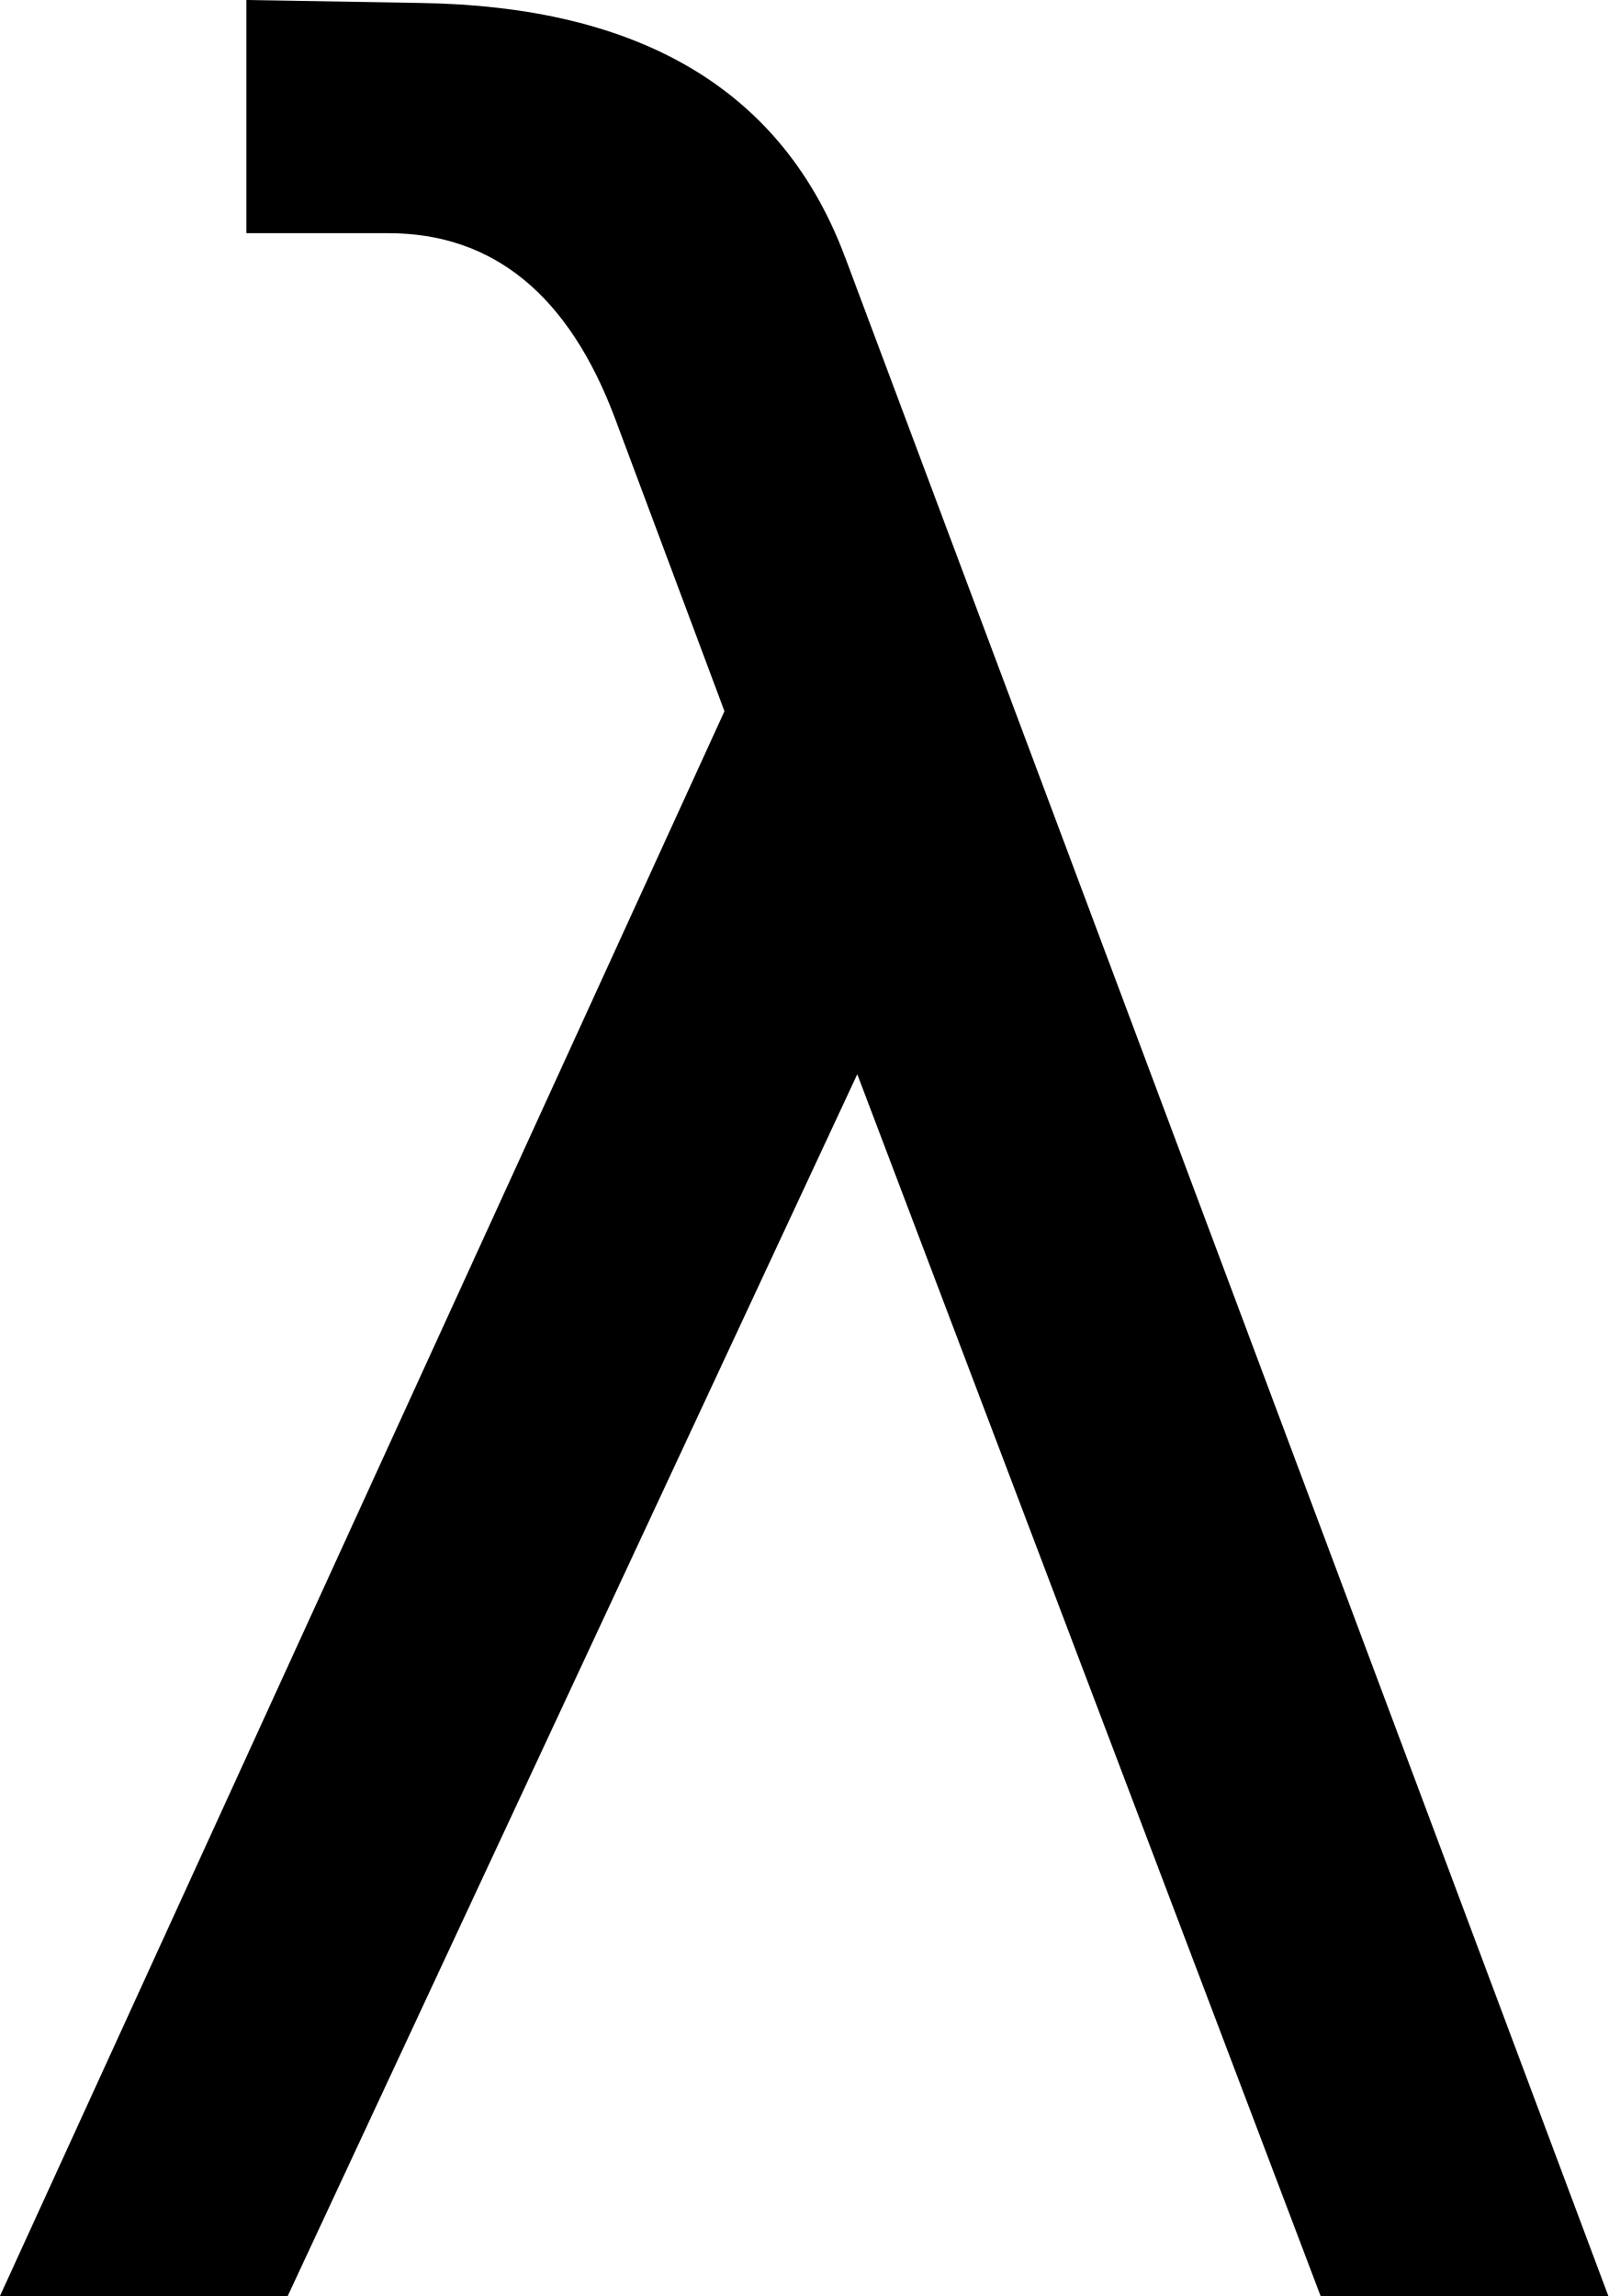
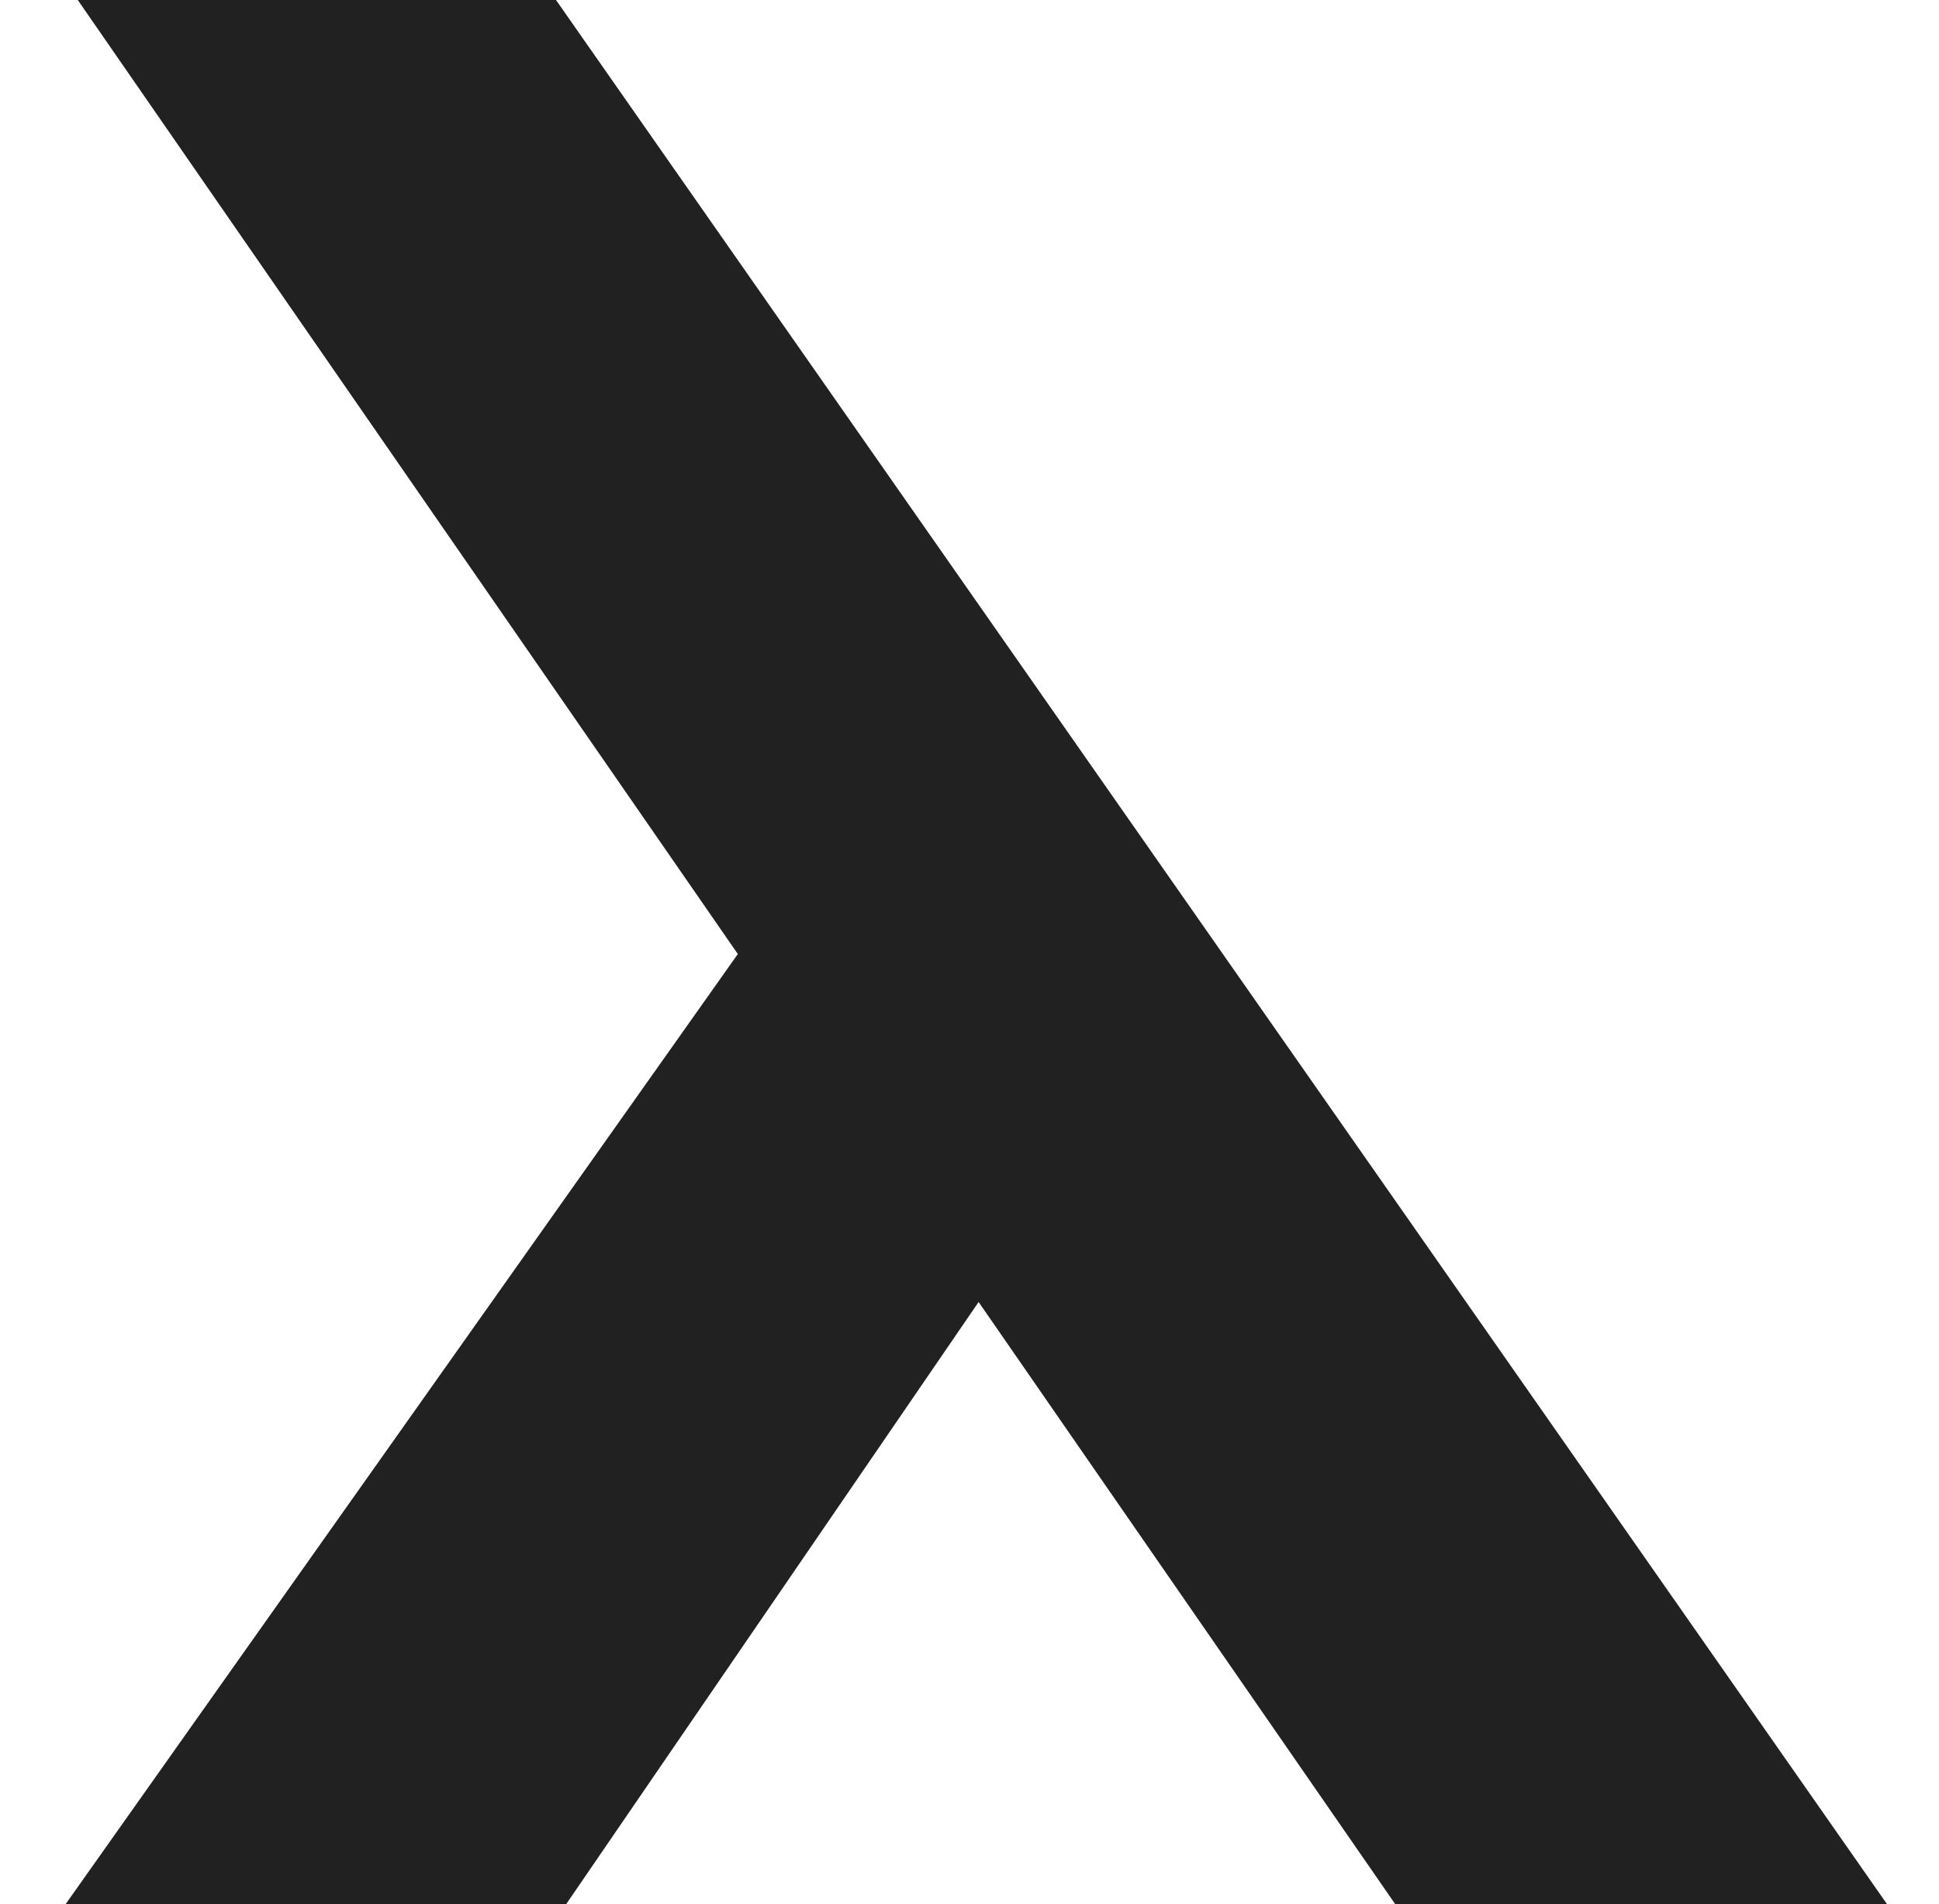
- <svg xmlns="http://www.w3.org/2000/svg" width="27.037mm" height="38.596mm" viewBox="0 0 95.801 136.758" id="svg2" version="1.1">
-   <defs id="defs4" />
-   <g id="layer1" transform="translate(-262.5042,-329.8901)">
-     <g style="font-style:normal;font-weight:normal;font-size:40px;line-height:125%;font-family:sans-serif;letter-spacing:0px;word-spacing:0px;fill:#000000;fill-opacity:1;stroke:none;stroke-width:1px;stroke-linecap:butt;stroke-linejoin:miter;stroke-opacity:1" id="text3336">
-       <path d="m 312.866,345.271 45.439,121.377 -17.139,0 -27.598,-72.773 -33.926,72.773 -17.139,0 43.154,-94.395 -6.504,-17.402 q -4.131,-11.074 -13.535,-11.074 l -8.438,0 0,-13.887 10.283,0.176 q 19.863,0.264 25.4,15.205 z" style="font-style:normal;font-variant:normal;font-weight:normal;font-stretch:normal;font-size:180px;font-family:Padauk;-inkscape-font-specification:Padauk" id="path3341" />
-     </g>
+ <svg xmlns="http://www.w3.org/2000/svg" version="1.1" id="svg97" width="58.667" height="57.6" viewBox="0 0 58.667 57.6">
+   <defs id="defs101" />
+   <g id="layer1" style="display:inline">
+     <path id="path340" style="fill:#000000;fill-opacity:0.87;stroke:none;stroke-width:1px;stroke-linecap:butt;stroke-linejoin:miter;stroke-opacity:1" d="M 15.018,-2.582 0.672,-2.43 22.324,28.867 -0.158,60.645 14.828,60.977 29.609,39.396 44.57,61.02 59.348,60.84 Z" />
  </g>
</svg>
